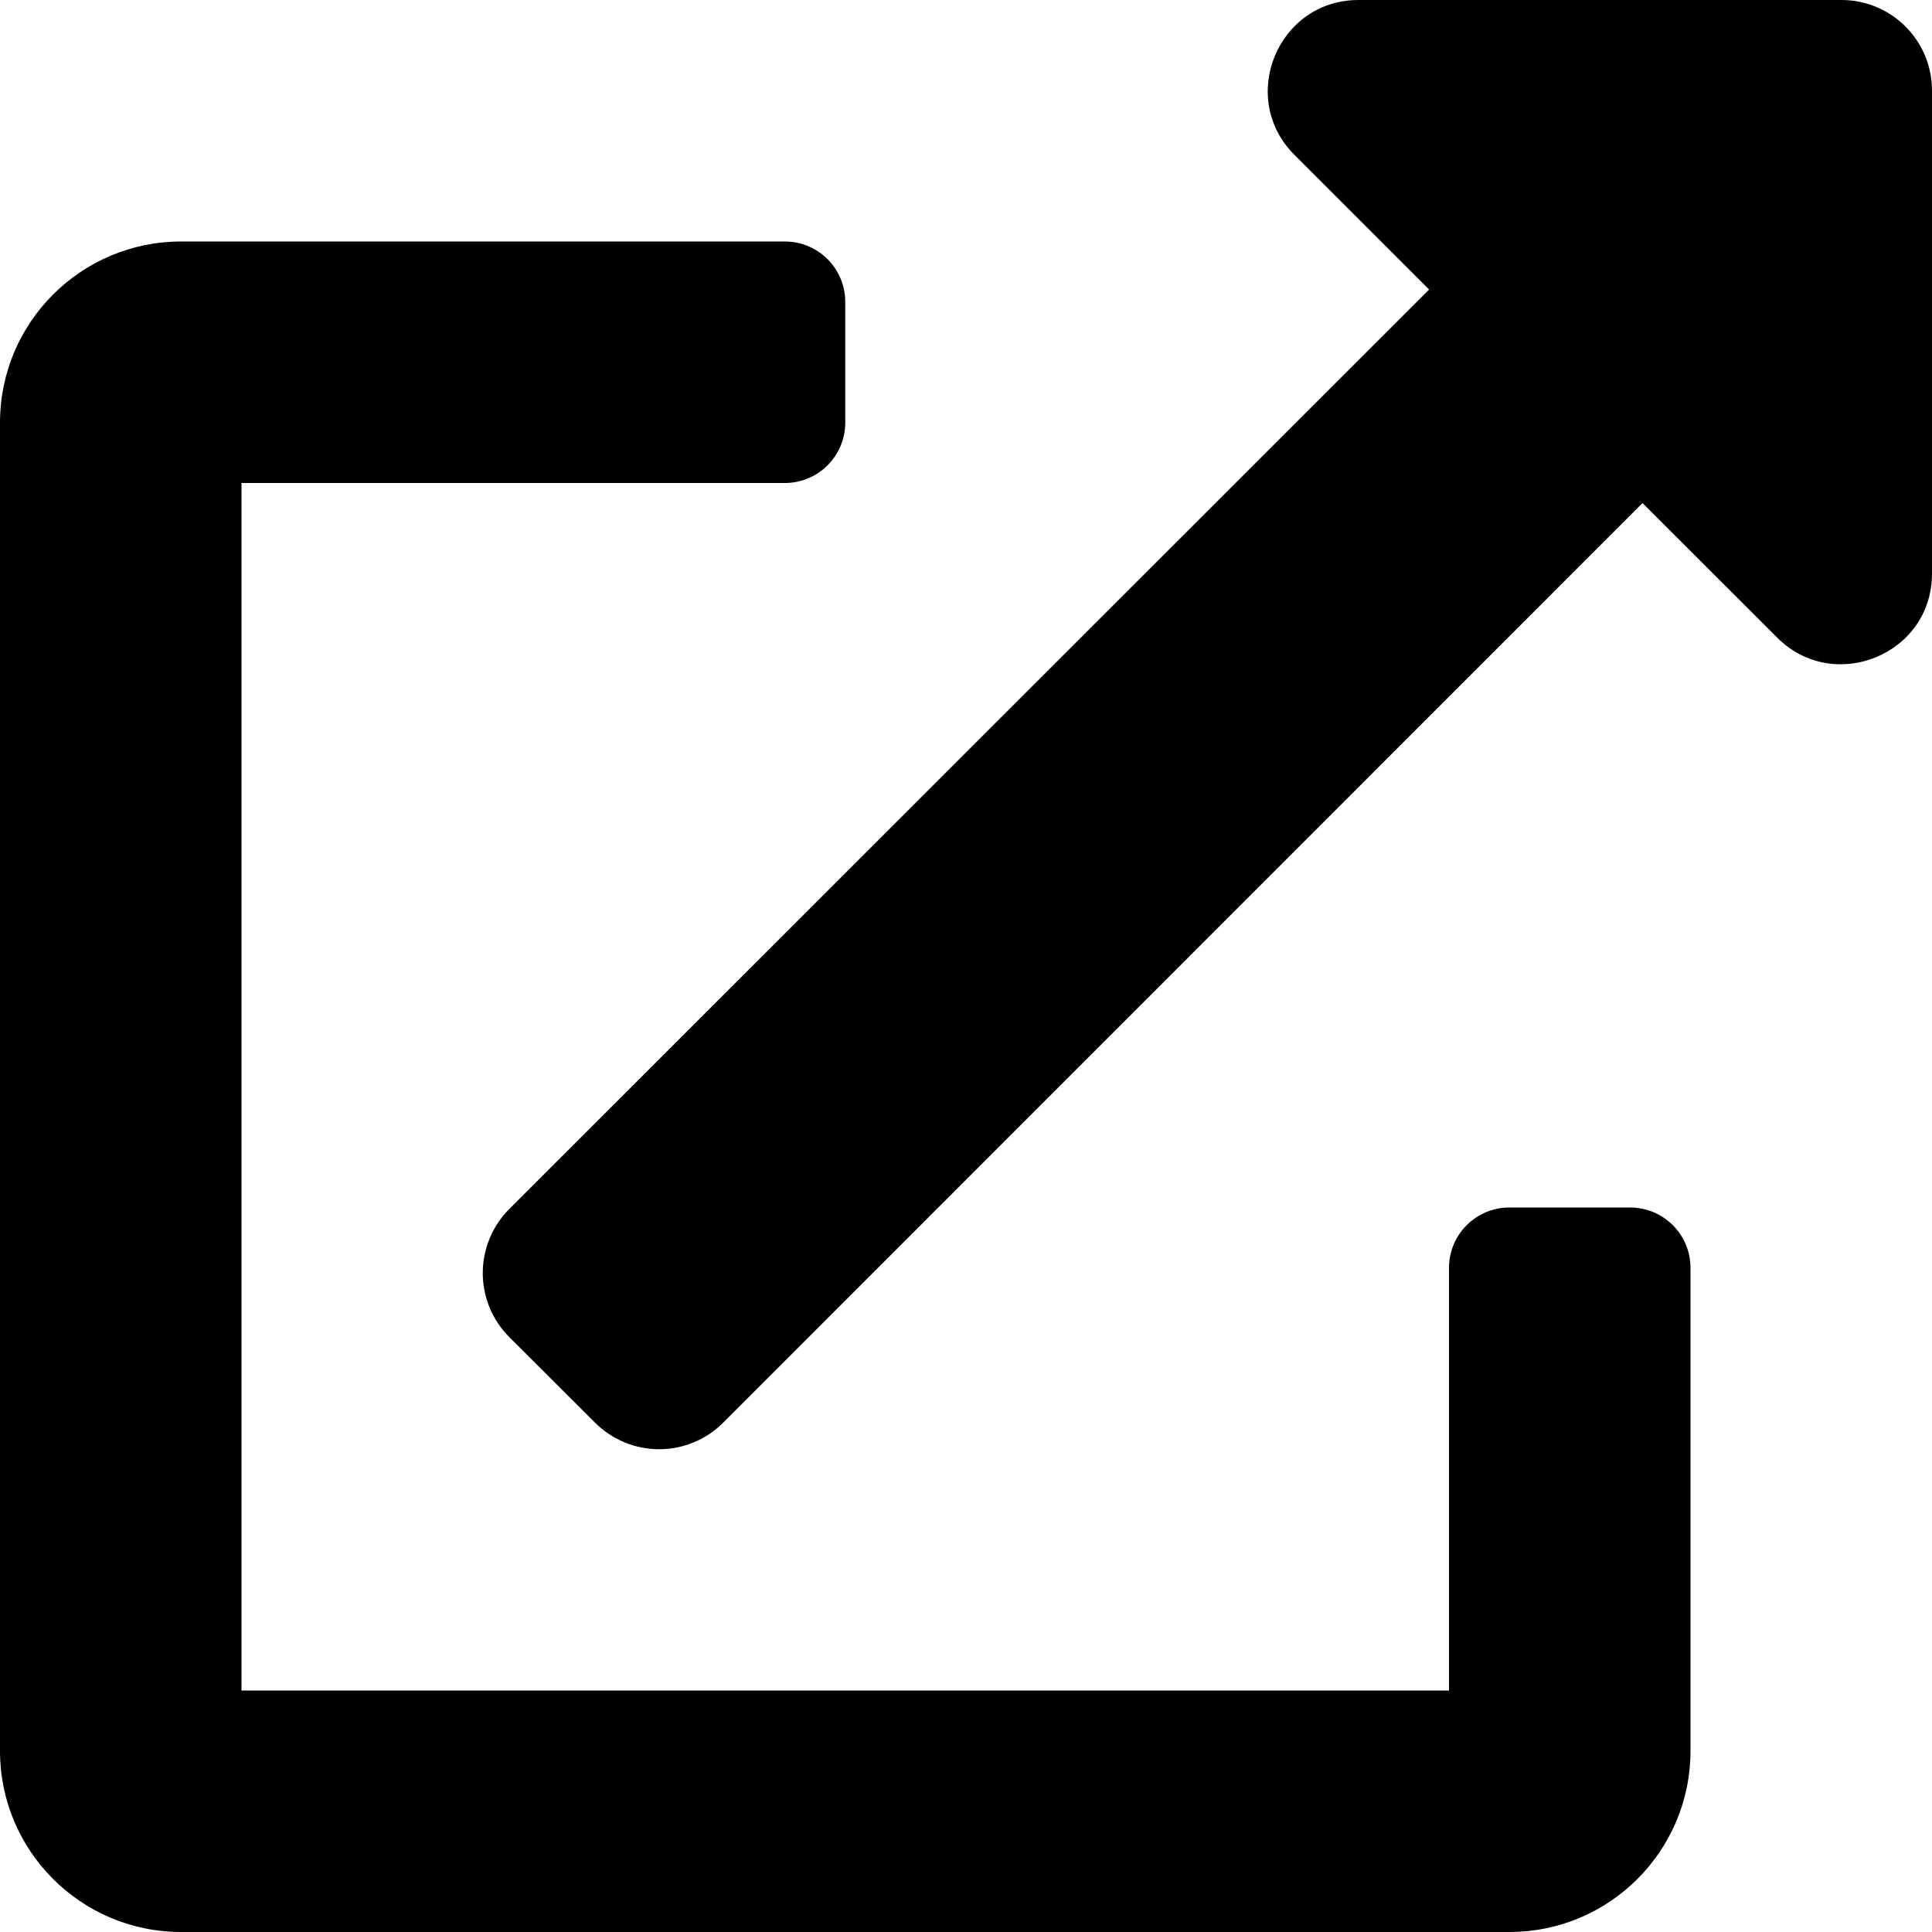
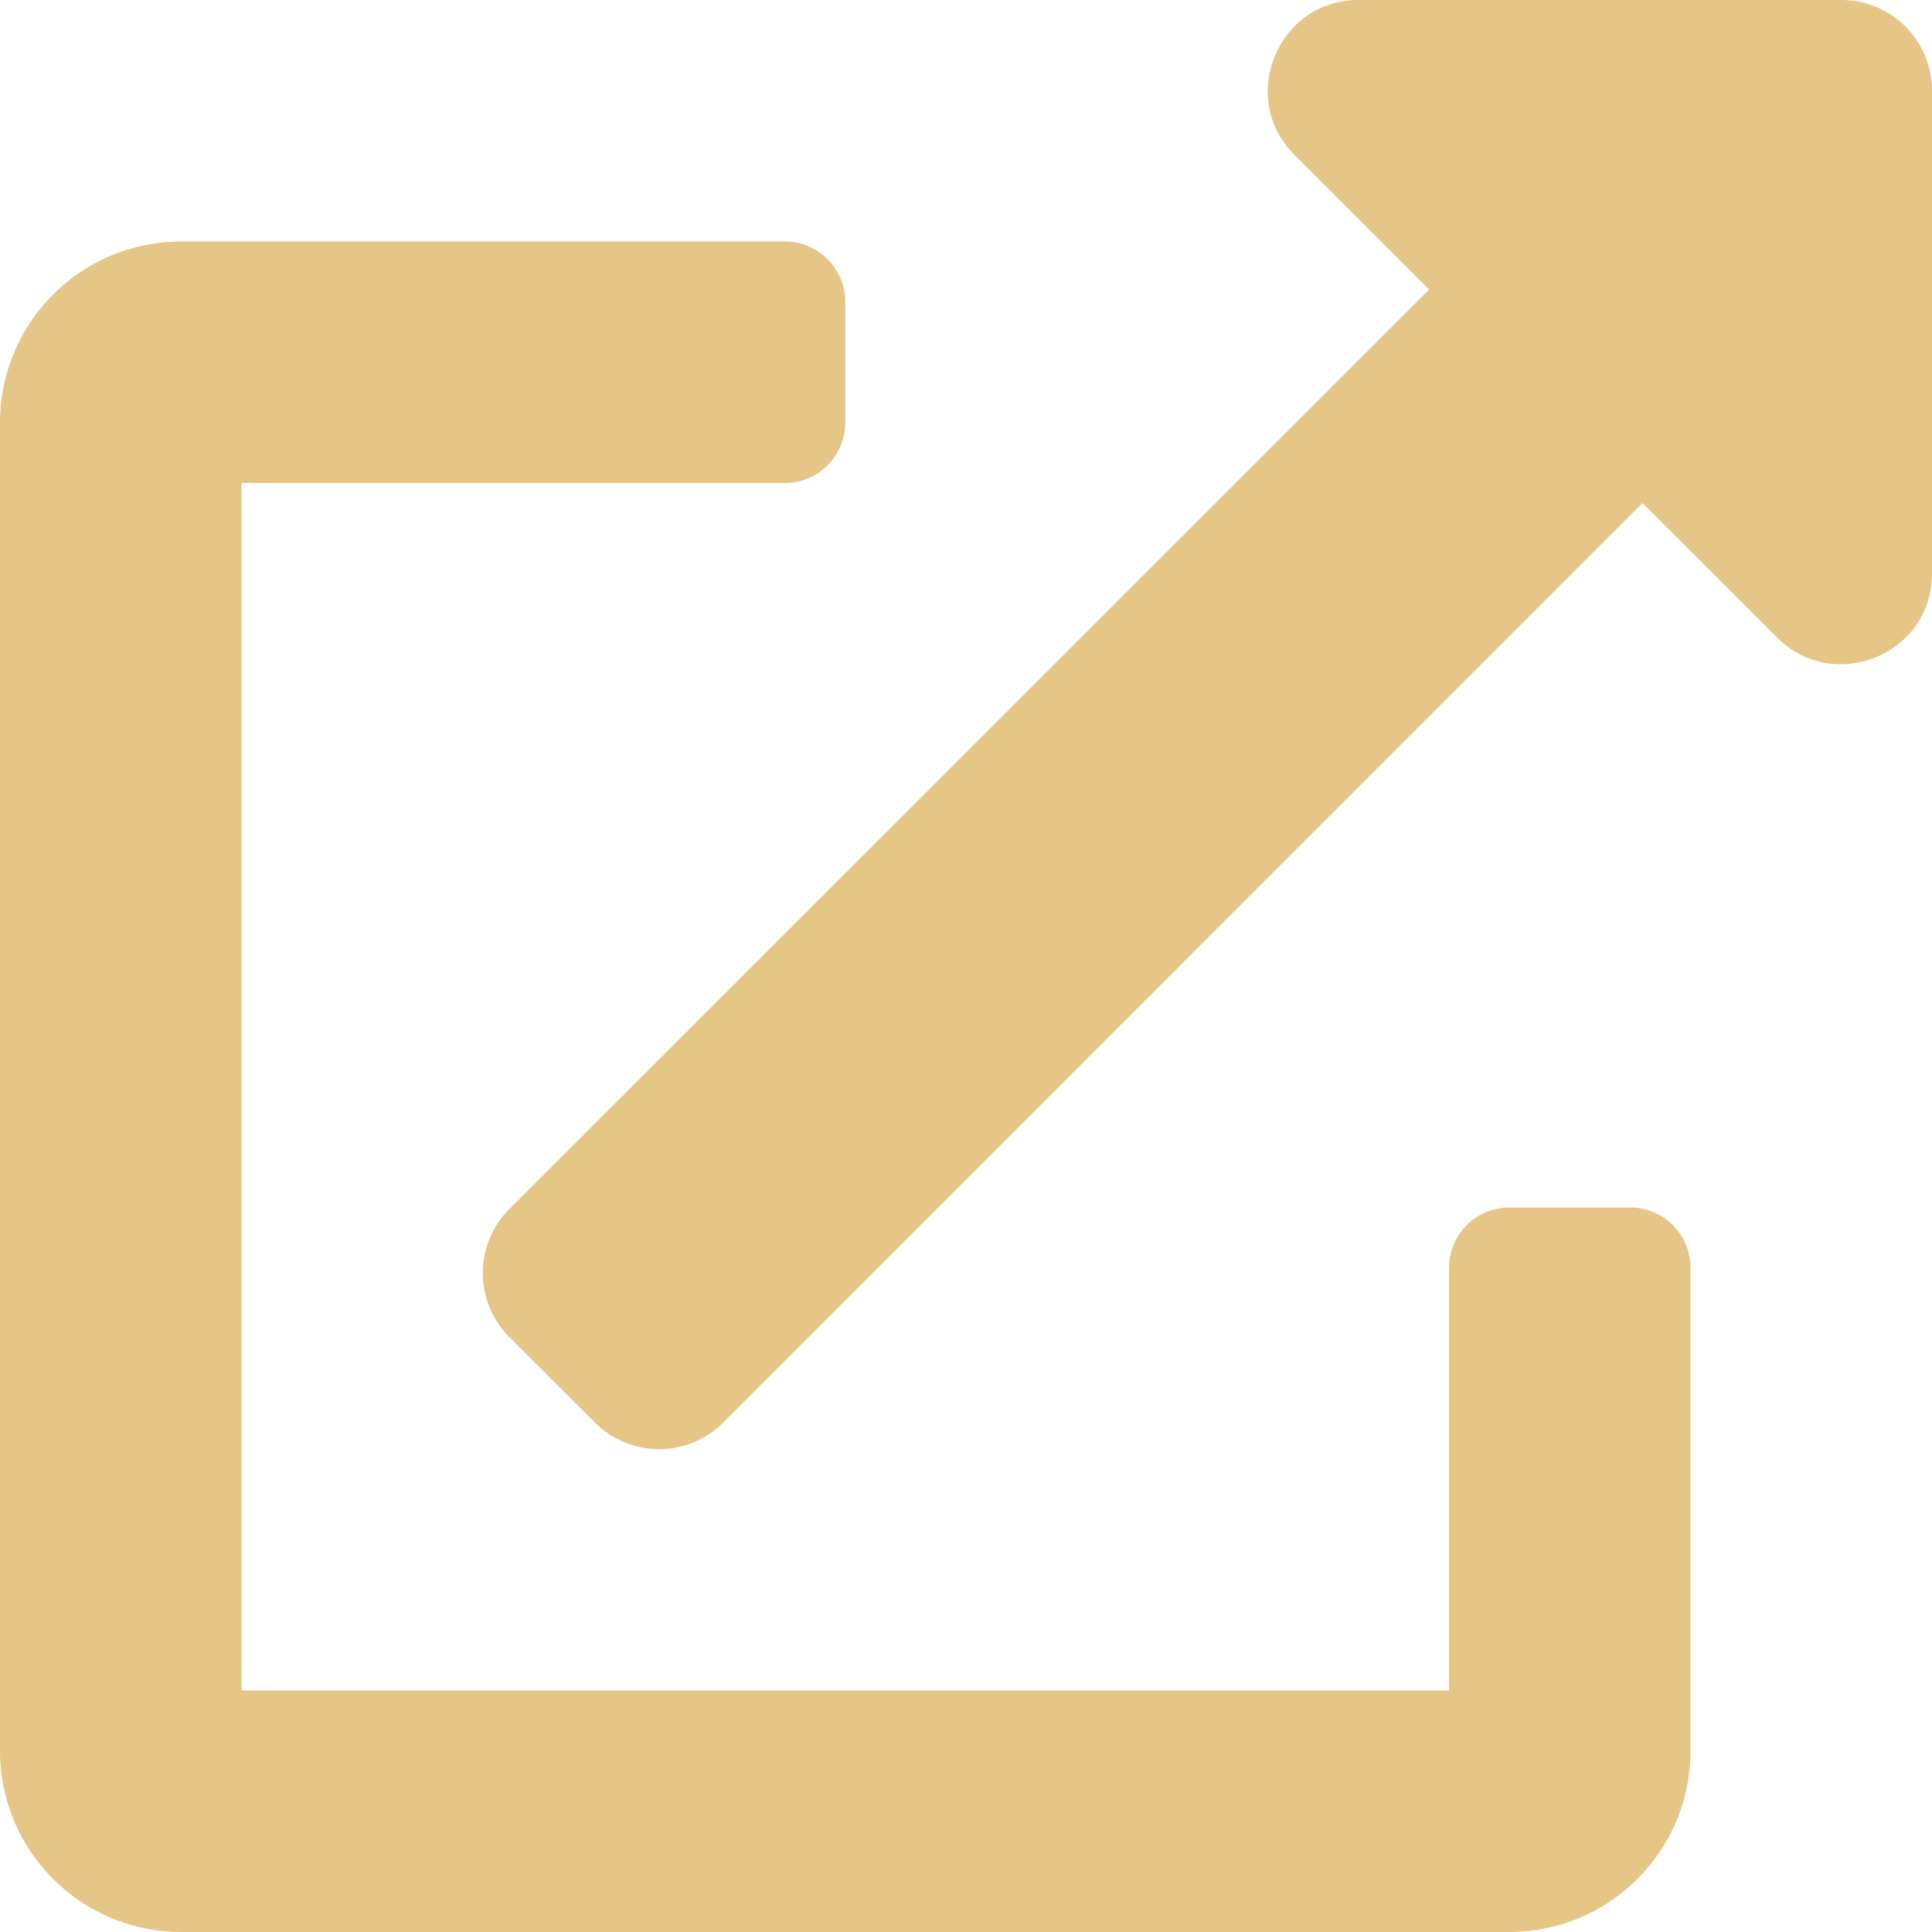
<svg xmlns="http://www.w3.org/2000/svg" aria-hidden="true" focusable="false" data-prefix="fas" data-icon="external-link-alt" class="svg-inline--fa fa-external-link-alt fa-w-16" role="img" viewBox="0 0 512 512">
-   <path fill="currentColor" d="M432,320H400a16,16,0,0,0-16,16V448H64V128H208a16,16,0,0,0,16-16V80a16,16,0,0,0-16-16H48A48,48,0,0,0,0,112V464a48,48,0,0,0,48,48H400a48,48,0,0,0,48-48V336A16,16,0,0,0,432,320ZM488,0h-128c-21.37,0-32.05,25.91-17,41l35.73,35.73L135,320.37a24,24,0,0,0,0,34L157.67,377a24,24,0,0,0,34,0L435.28,133.32,471,169c15,15,41,4.5,41-17V24A24,24,0,0,0,488,0Z" />
+   <path fill="#E5C687" d="M432,320H400a16,16,0,0,0-16,16V448H64V128H208a16,16,0,0,0,16-16V80a16,16,0,0,0-16-16H48A48,48,0,0,0,0,112V464a48,48,0,0,0,48,48H400a48,48,0,0,0,48-48V336A16,16,0,0,0,432,320ZM488,0h-128c-21.37,0-32.05,25.91-17,41l35.73,35.73L135,320.37a24,24,0,0,0,0,34L157.67,377a24,24,0,0,0,34,0L435.28,133.32,471,169c15,15,41,4.5,41-17V24A24,24,0,0,0,488,0Z" />
</svg>
